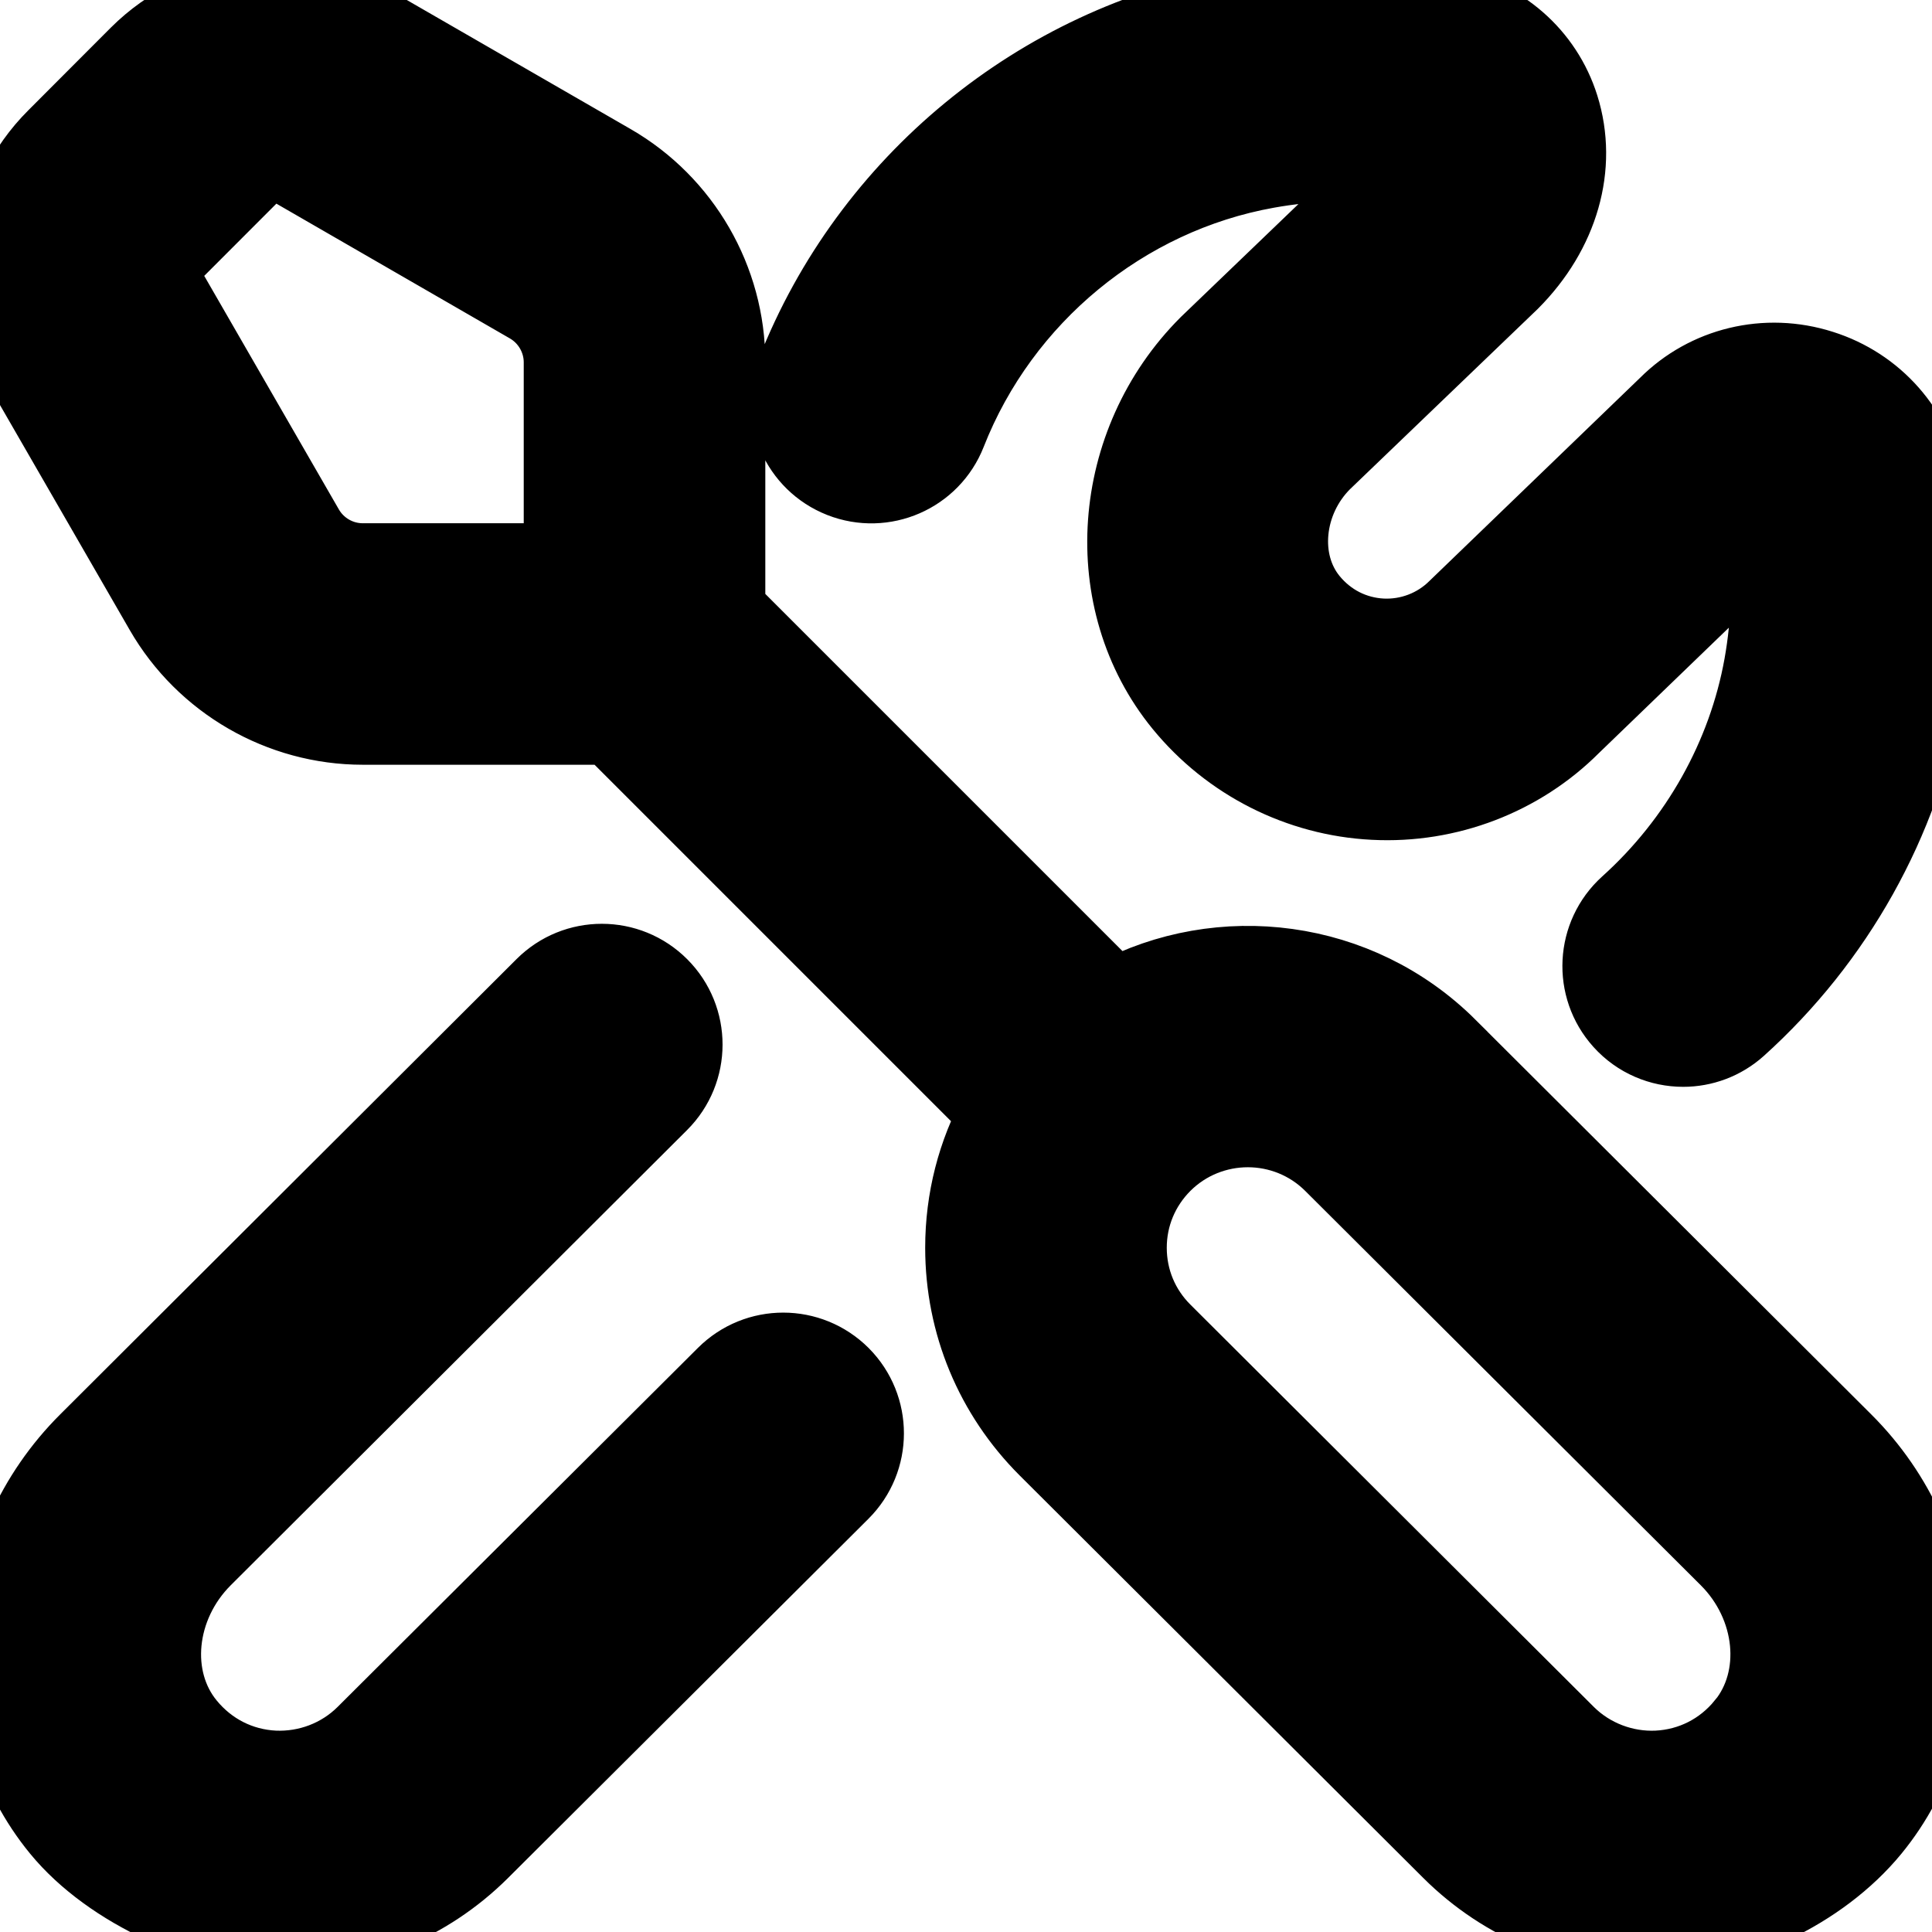
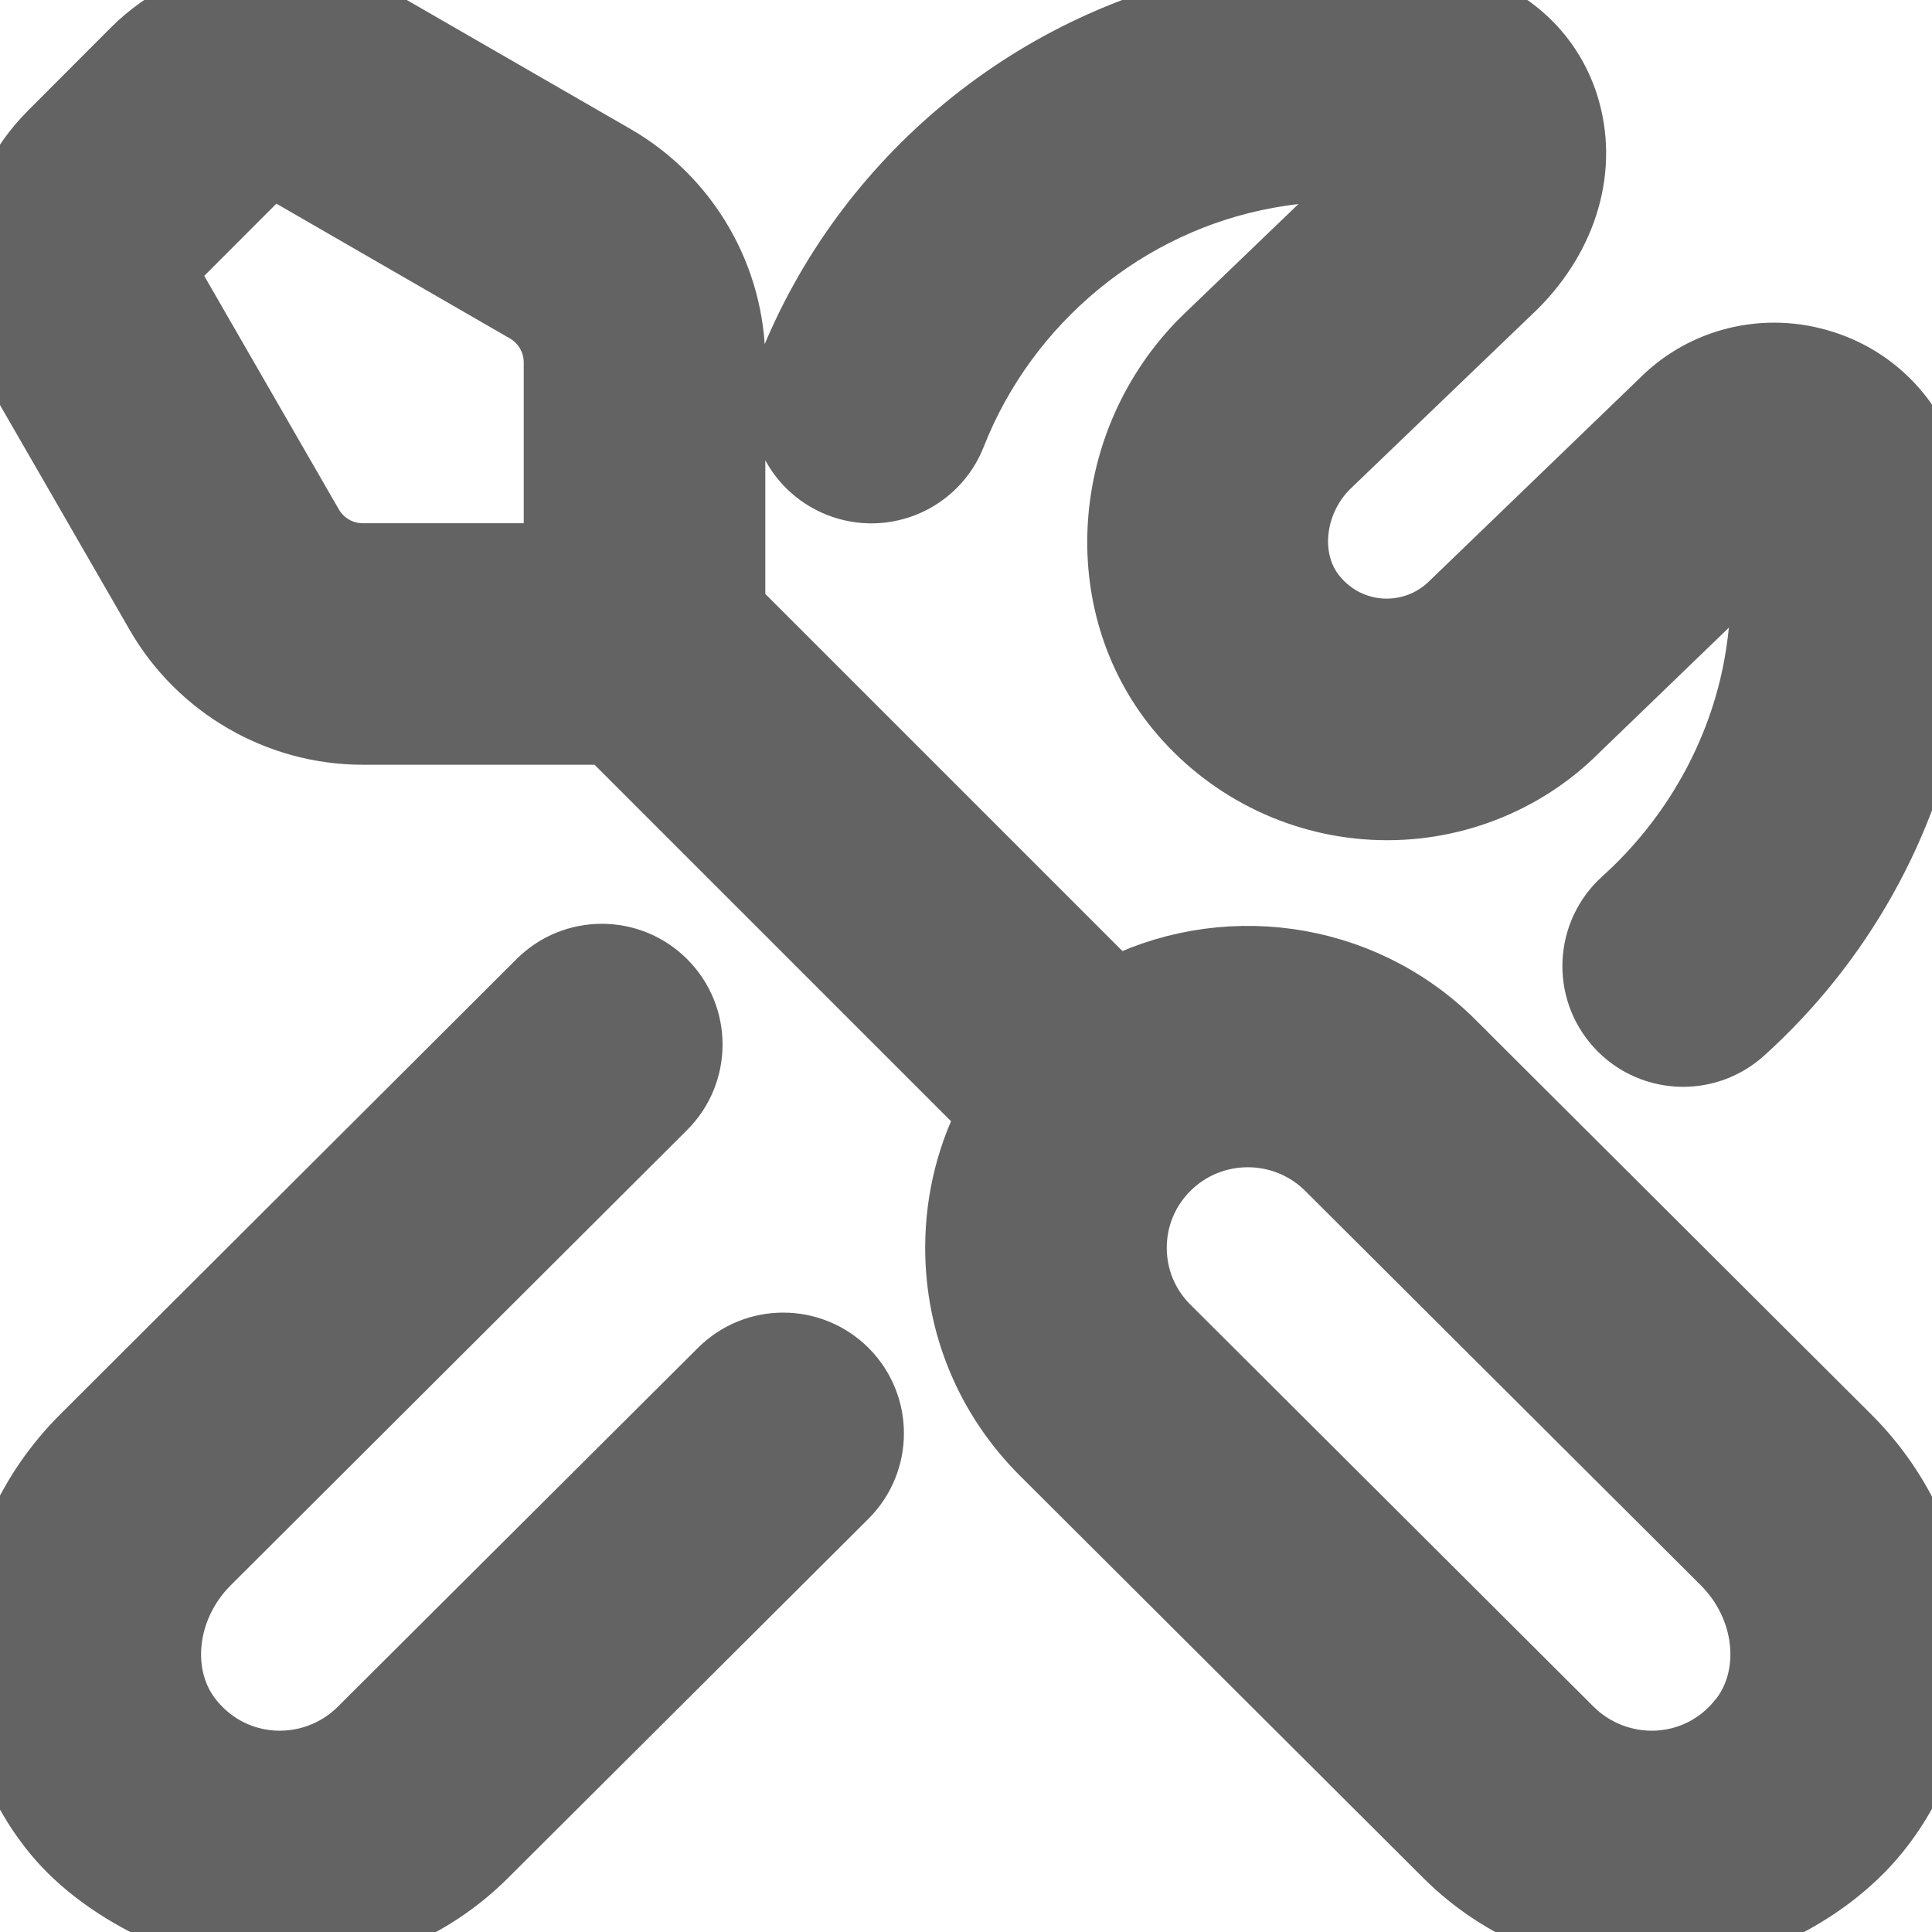
<svg xmlns="http://www.w3.org/2000/svg" viewBox="0 0 24 24" id="vector">
-   <path id="path" d="M 17.979 13.024 C 16.86 11.908 15.166 11.706 13.839 12.417 L 9.007 7.585 L 9.007 4.499 C 9.007 3.486 8.462 2.543 7.585 2.037 L 4.604 0.318 C 3.673 -0.22 2.492 -0.063 1.73 0.697 L 0.705 1.724 C -0.056 2.483 -0.211 3.665 0.326 4.596 L 2.045 7.577 L 2.045 7.577 C 2.551 8.455 3.495 9 4.507 9 L 7.593 9 L 12.419 13.826 C 12.141 14.334 11.993 14.905 11.993 15.5 C 11.993 16.436 12.358 17.314 13.021 17.976 L 18.035 22.976 C 18.693 23.632 19.589 24 20.515 24 C 21.5 24 22.603 23.479 23.233 22.711 C 24.359 21.339 24.209 19.236 22.892 17.924 L 17.979 13.025 Z M 3.777 6.579 L 2.058 3.597 C 1.972 3.449 1.997 3.26 2.119 3.138 L 3.144 2.112 C 3.266 1.991 3.455 1.965 3.604 2.051 L 6.584 3.771 C 6.844 3.921 7.006 4.201 7.006 4.5 L 7.006 7 L 4.506 7 C 4.206 7 3.927 6.839 3.777 6.579 Z M 21.687 21.442 C 21.411 21.779 21.021 21.976 20.59 21.998 C 20.169 22.018 19.749 21.859 19.448 21.56 L 14.434 16.56 C 14.15 16.277 13.994 15.901 13.994 15.5 C 13.994 15.099 14.151 14.724 14.434 14.44 C 14.728 14.147 15.115 14 15.501 14 C 15.887 14 16.273 14.147 16.567 14.44 L 21.481 19.339 C 22.077 19.934 22.168 20.857 21.688 21.442 Z M 10.437 17.099 C 10.827 17.491 10.826 18.123 10.435 18.513 L 5.958 22.975 C 5.3 23.631 4.405 23.999 3.478 23.999 C 2.597 23.999 1.39 23.478 0.76 22.709 C -0.365 21.338 -0.216 19.235 1.102 17.923 L 6.77 12.268 C 7.16 11.878 7.794 11.878 8.184 12.27 C 8.574 12.661 8.573 13.294 8.182 13.684 L 2.513 19.339 C 1.917 19.934 1.825 20.857 2.305 21.441 C 2.582 21.779 2.972 21.976 3.403 21.998 C 3.829 22.017 4.244 21.859 4.545 21.56 L 9.023 17.098 C 9.414 16.708 10.046 16.708 10.438 17.1 Z M 9.893 4.634 C 10.813 2.291 12.917 0.56 15.384 0.117 C 16.247 -0.037 17.114 -0.04 17.963 0.111 C 18.629 0.229 19.166 0.699 19.365 1.335 C 19.594 2.064 19.365 2.866 18.753 3.48 L 16.418 5.722 C 15.933 6.207 15.854 6.983 16.253 7.471 C 16.483 7.752 16.806 7.916 17.164 7.935 C 17.513 7.952 17.858 7.823 18.111 7.57 L 20.725 5.049 C 21.211 4.563 21.938 4.382 22.618 4.599 C 23.282 4.808 23.769 5.361 23.89 6.04 C 24.04 6.888 24.038 7.757 23.884 8.621 C 23.603 10.193 22.784 11.657 21.578 12.744 C 21.387 12.916 21.147 13.001 20.909 13.001 C 20.636 13.001 20.363 12.89 20.166 12.671 C 19.796 12.261 19.829 11.628 20.239 11.258 C 21.116 10.468 21.711 9.406 21.915 8.27 C 22.013 7.722 22.027 7.175 21.958 6.638 L 19.513 8.997 C 18.878 9.634 17.983 9.981 17.065 9.933 C 16.149 9.887 15.289 9.452 14.705 8.738 C 13.663 7.464 13.801 5.512 15.019 4.295 L 17.353 2.053 L 17.362 2.044 C 16.827 1.976 16.281 1.99 15.737 2.088 C 13.949 2.408 12.424 3.665 11.755 5.367 C 11.554 5.881 10.973 6.134 10.459 5.932 C 9.945 5.73 9.691 5.15 9.894 4.636 Z" fill="#000000" stroke="#000000" />
+   <path id="path" d="M 17.979 13.024 C 16.86 11.908 15.166 11.706 13.839 12.417 L 9.007 7.585 L 9.007 4.499 C 9.007 3.486 8.462 2.543 7.585 2.037 L 4.604 0.318 C 3.673 -0.22 2.492 -0.063 1.73 0.697 L 0.705 1.724 C -0.056 2.483 -0.211 3.665 0.326 4.596 L 2.045 7.577 L 2.045 7.577 C 2.551 8.455 3.495 9 4.507 9 L 7.593 9 L 12.419 13.826 C 12.141 14.334 11.993 14.905 11.993 15.5 C 11.993 16.436 12.358 17.314 13.021 17.976 L 18.035 22.976 C 18.693 23.632 19.589 24 20.515 24 C 21.5 24 22.603 23.479 23.233 22.711 C 24.359 21.339 24.209 19.236 22.892 17.924 L 17.979 13.025 Z M 3.777 6.579 L 2.058 3.597 C 1.972 3.449 1.997 3.26 2.119 3.138 L 3.144 2.112 C 3.266 1.991 3.455 1.965 3.604 2.051 L 6.584 3.771 C 6.844 3.921 7.006 4.201 7.006 4.5 L 7.006 7 L 4.506 7 C 4.206 7 3.927 6.839 3.777 6.579 Z M 21.687 21.442 C 21.411 21.779 21.021 21.976 20.59 21.998 C 20.169 22.018 19.749 21.859 19.448 21.56 L 14.434 16.56 C 14.15 16.277 13.994 15.901 13.994 15.5 C 13.994 15.099 14.151 14.724 14.434 14.44 C 14.728 14.147 15.115 14 15.501 14 C 15.887 14 16.273 14.147 16.567 14.44 L 21.481 19.339 C 22.077 19.934 22.168 20.857 21.688 21.442 Z M 10.437 17.099 C 10.827 17.491 10.826 18.123 10.435 18.513 L 5.958 22.975 C 5.3 23.631 4.405 23.999 3.478 23.999 C 2.597 23.999 1.39 23.478 0.76 22.709 C -0.365 21.338 -0.216 19.235 1.102 17.923 L 6.77 12.268 C 7.16 11.878 7.794 11.878 8.184 12.27 C 8.574 12.661 8.573 13.294 8.182 13.684 L 2.513 19.339 C 1.917 19.934 1.825 20.857 2.305 21.441 C 2.582 21.779 2.972 21.976 3.403 21.998 C 3.829 22.017 4.244 21.859 4.545 21.56 L 9.023 17.098 C 9.414 16.708 10.046 16.708 10.438 17.1 Z M 9.893 4.634 C 10.813 2.291 12.917 0.56 15.384 0.117 C 16.247 -0.037 17.114 -0.04 17.963 0.111 C 18.629 0.229 19.166 0.699 19.365 1.335 C 19.594 2.064 19.365 2.866 18.753 3.48 L 16.418 5.722 C 15.933 6.207 15.854 6.983 16.253 7.471 C 16.483 7.752 16.806 7.916 17.164 7.935 C 17.513 7.952 17.858 7.823 18.111 7.57 L 20.725 5.049 C 21.211 4.563 21.938 4.382 22.618 4.599 C 23.282 4.808 23.769 5.361 23.89 6.04 C 24.04 6.888 24.038 7.757 23.884 8.621 C 23.603 10.193 22.784 11.657 21.578 12.744 C 21.387 12.916 21.147 13.001 20.909 13.001 C 20.636 13.001 20.363 12.89 20.166 12.671 C 19.796 12.261 19.829 11.628 20.239 11.258 C 21.116 10.468 21.711 9.406 21.915 8.27 C 22.013 7.722 22.027 7.175 21.958 6.638 L 19.513 8.997 C 18.878 9.634 17.983 9.981 17.065 9.933 C 16.149 9.887 15.289 9.452 14.705 8.738 C 13.663 7.464 13.801 5.512 15.019 4.295 L 17.353 2.053 L 17.362 2.044 C 16.827 1.976 16.281 1.99 15.737 2.088 C 13.949 2.408 12.424 3.665 11.755 5.367 C 11.554 5.881 10.973 6.134 10.459 5.932 C 9.945 5.73 9.691 5.15 9.894 4.636 Z" fill="#636363ff" stroke="#636363ff" />
</svg>
